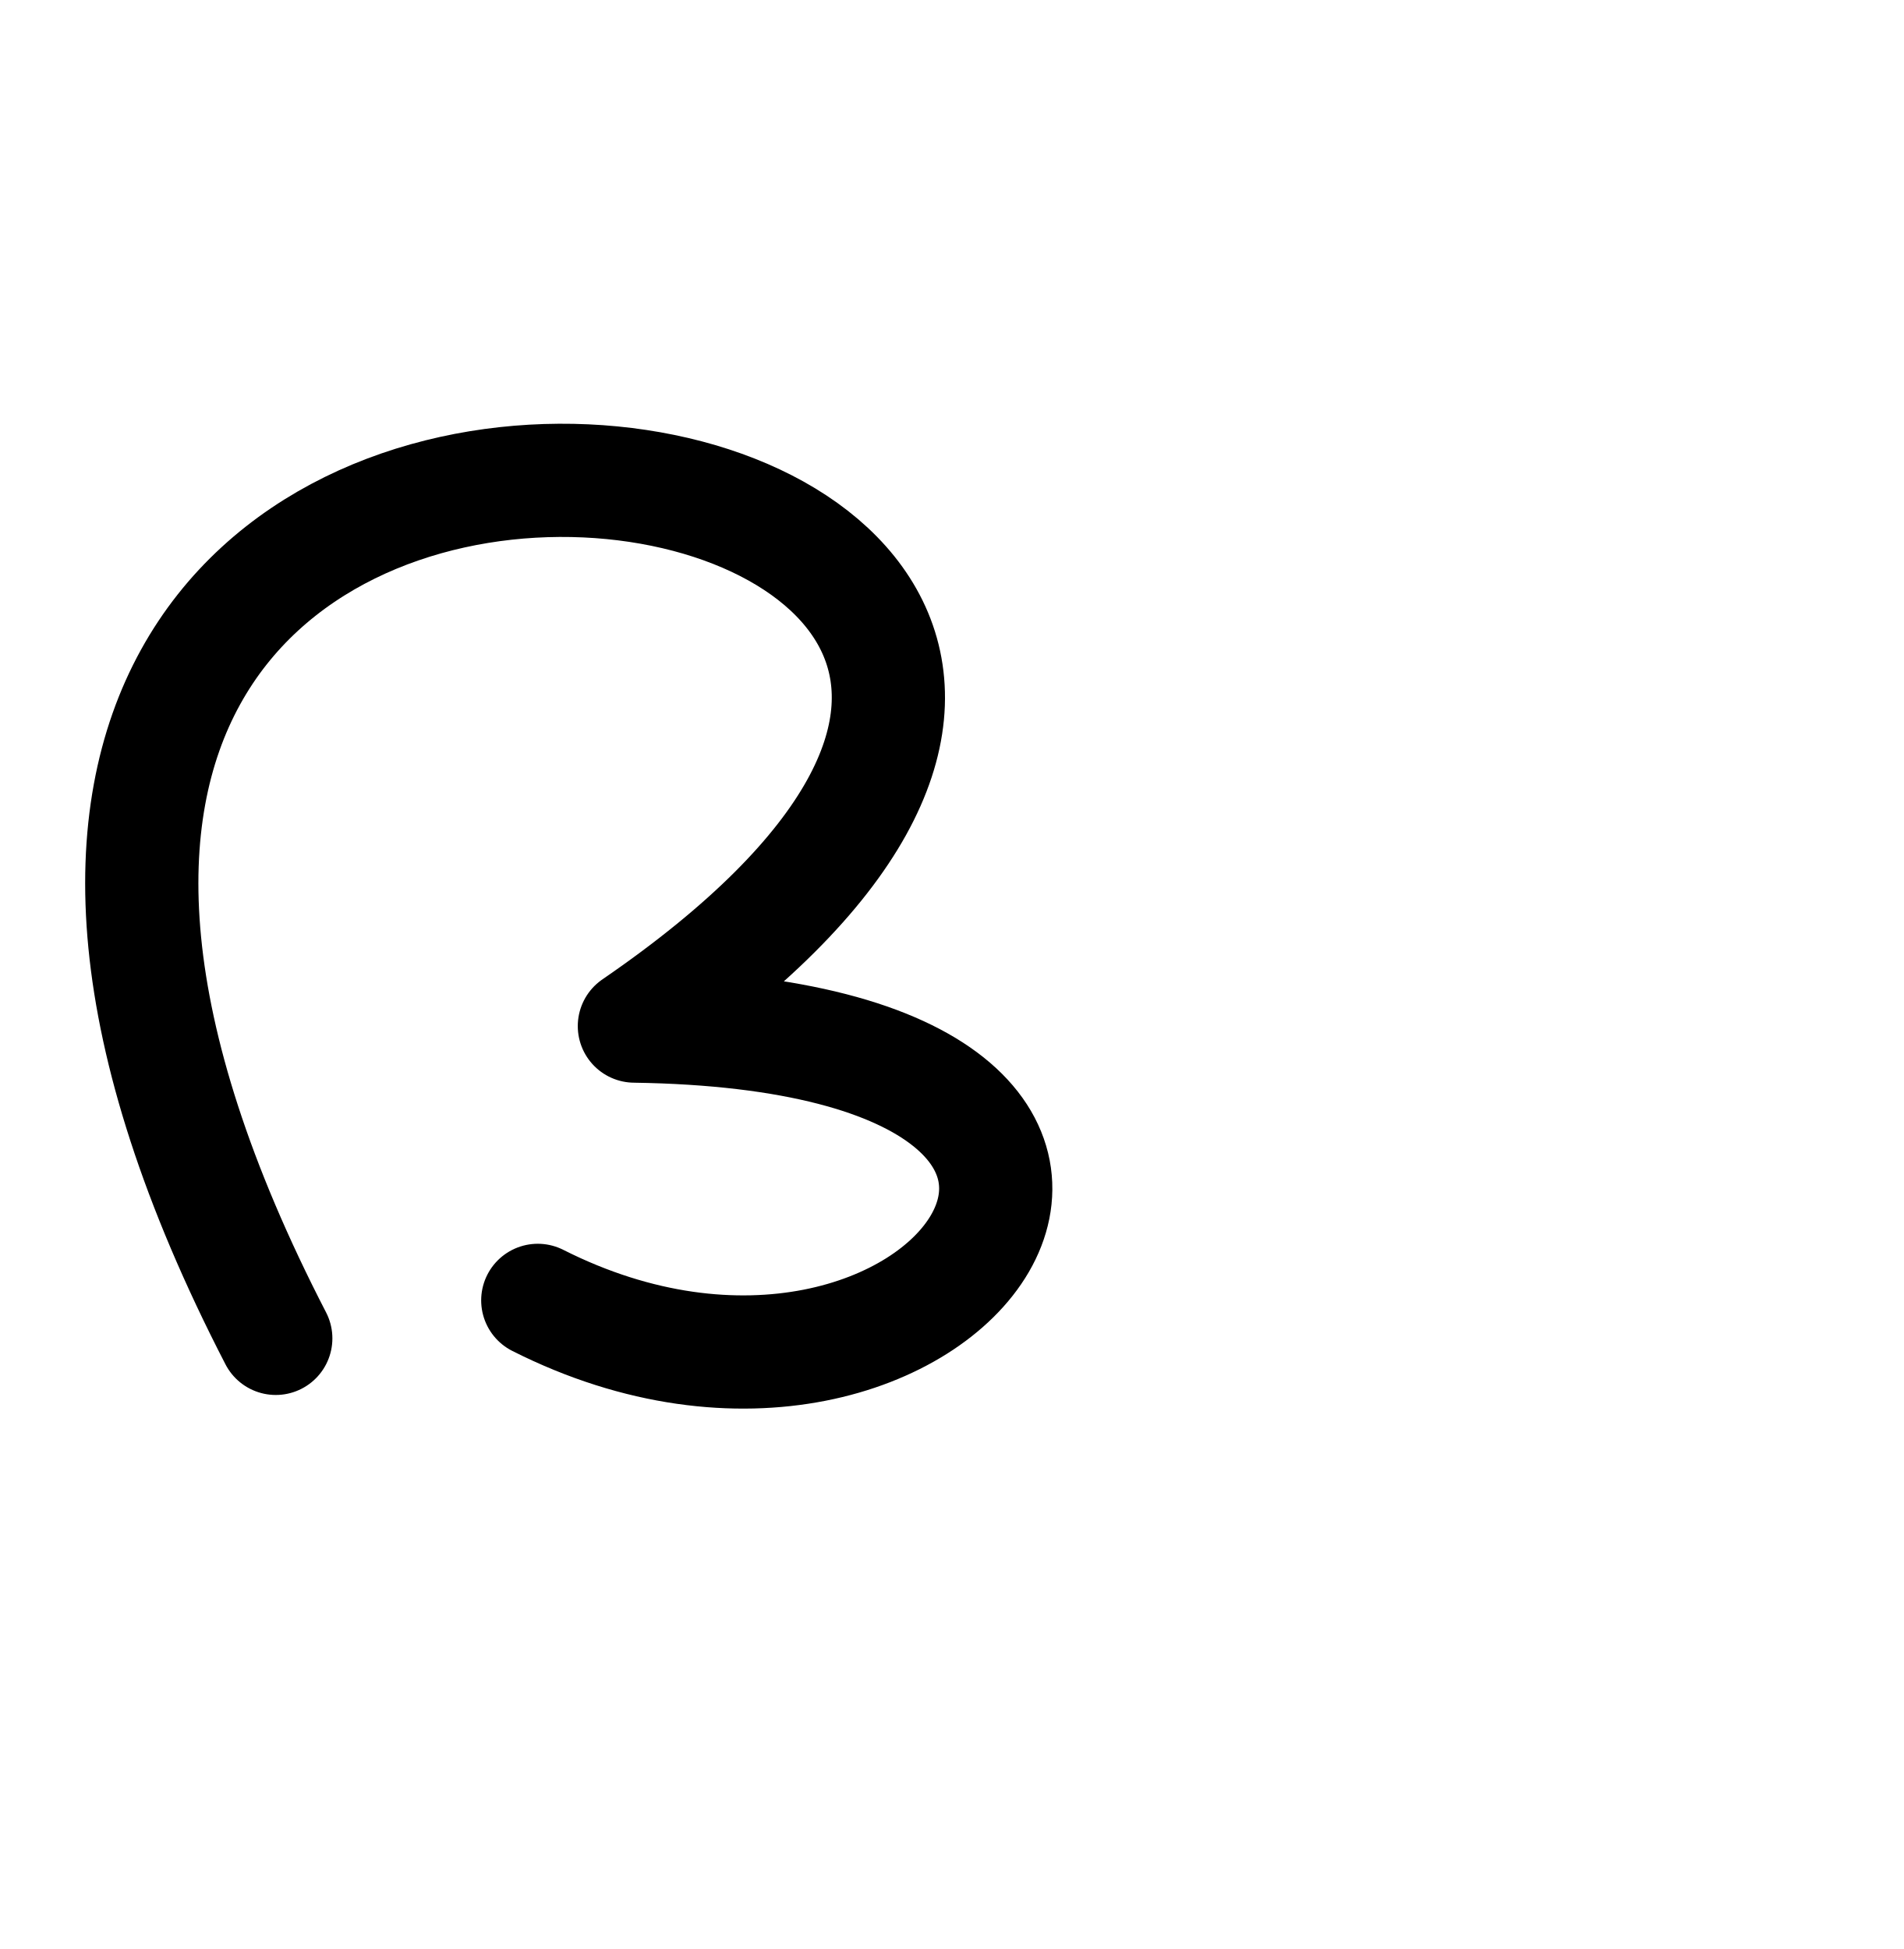
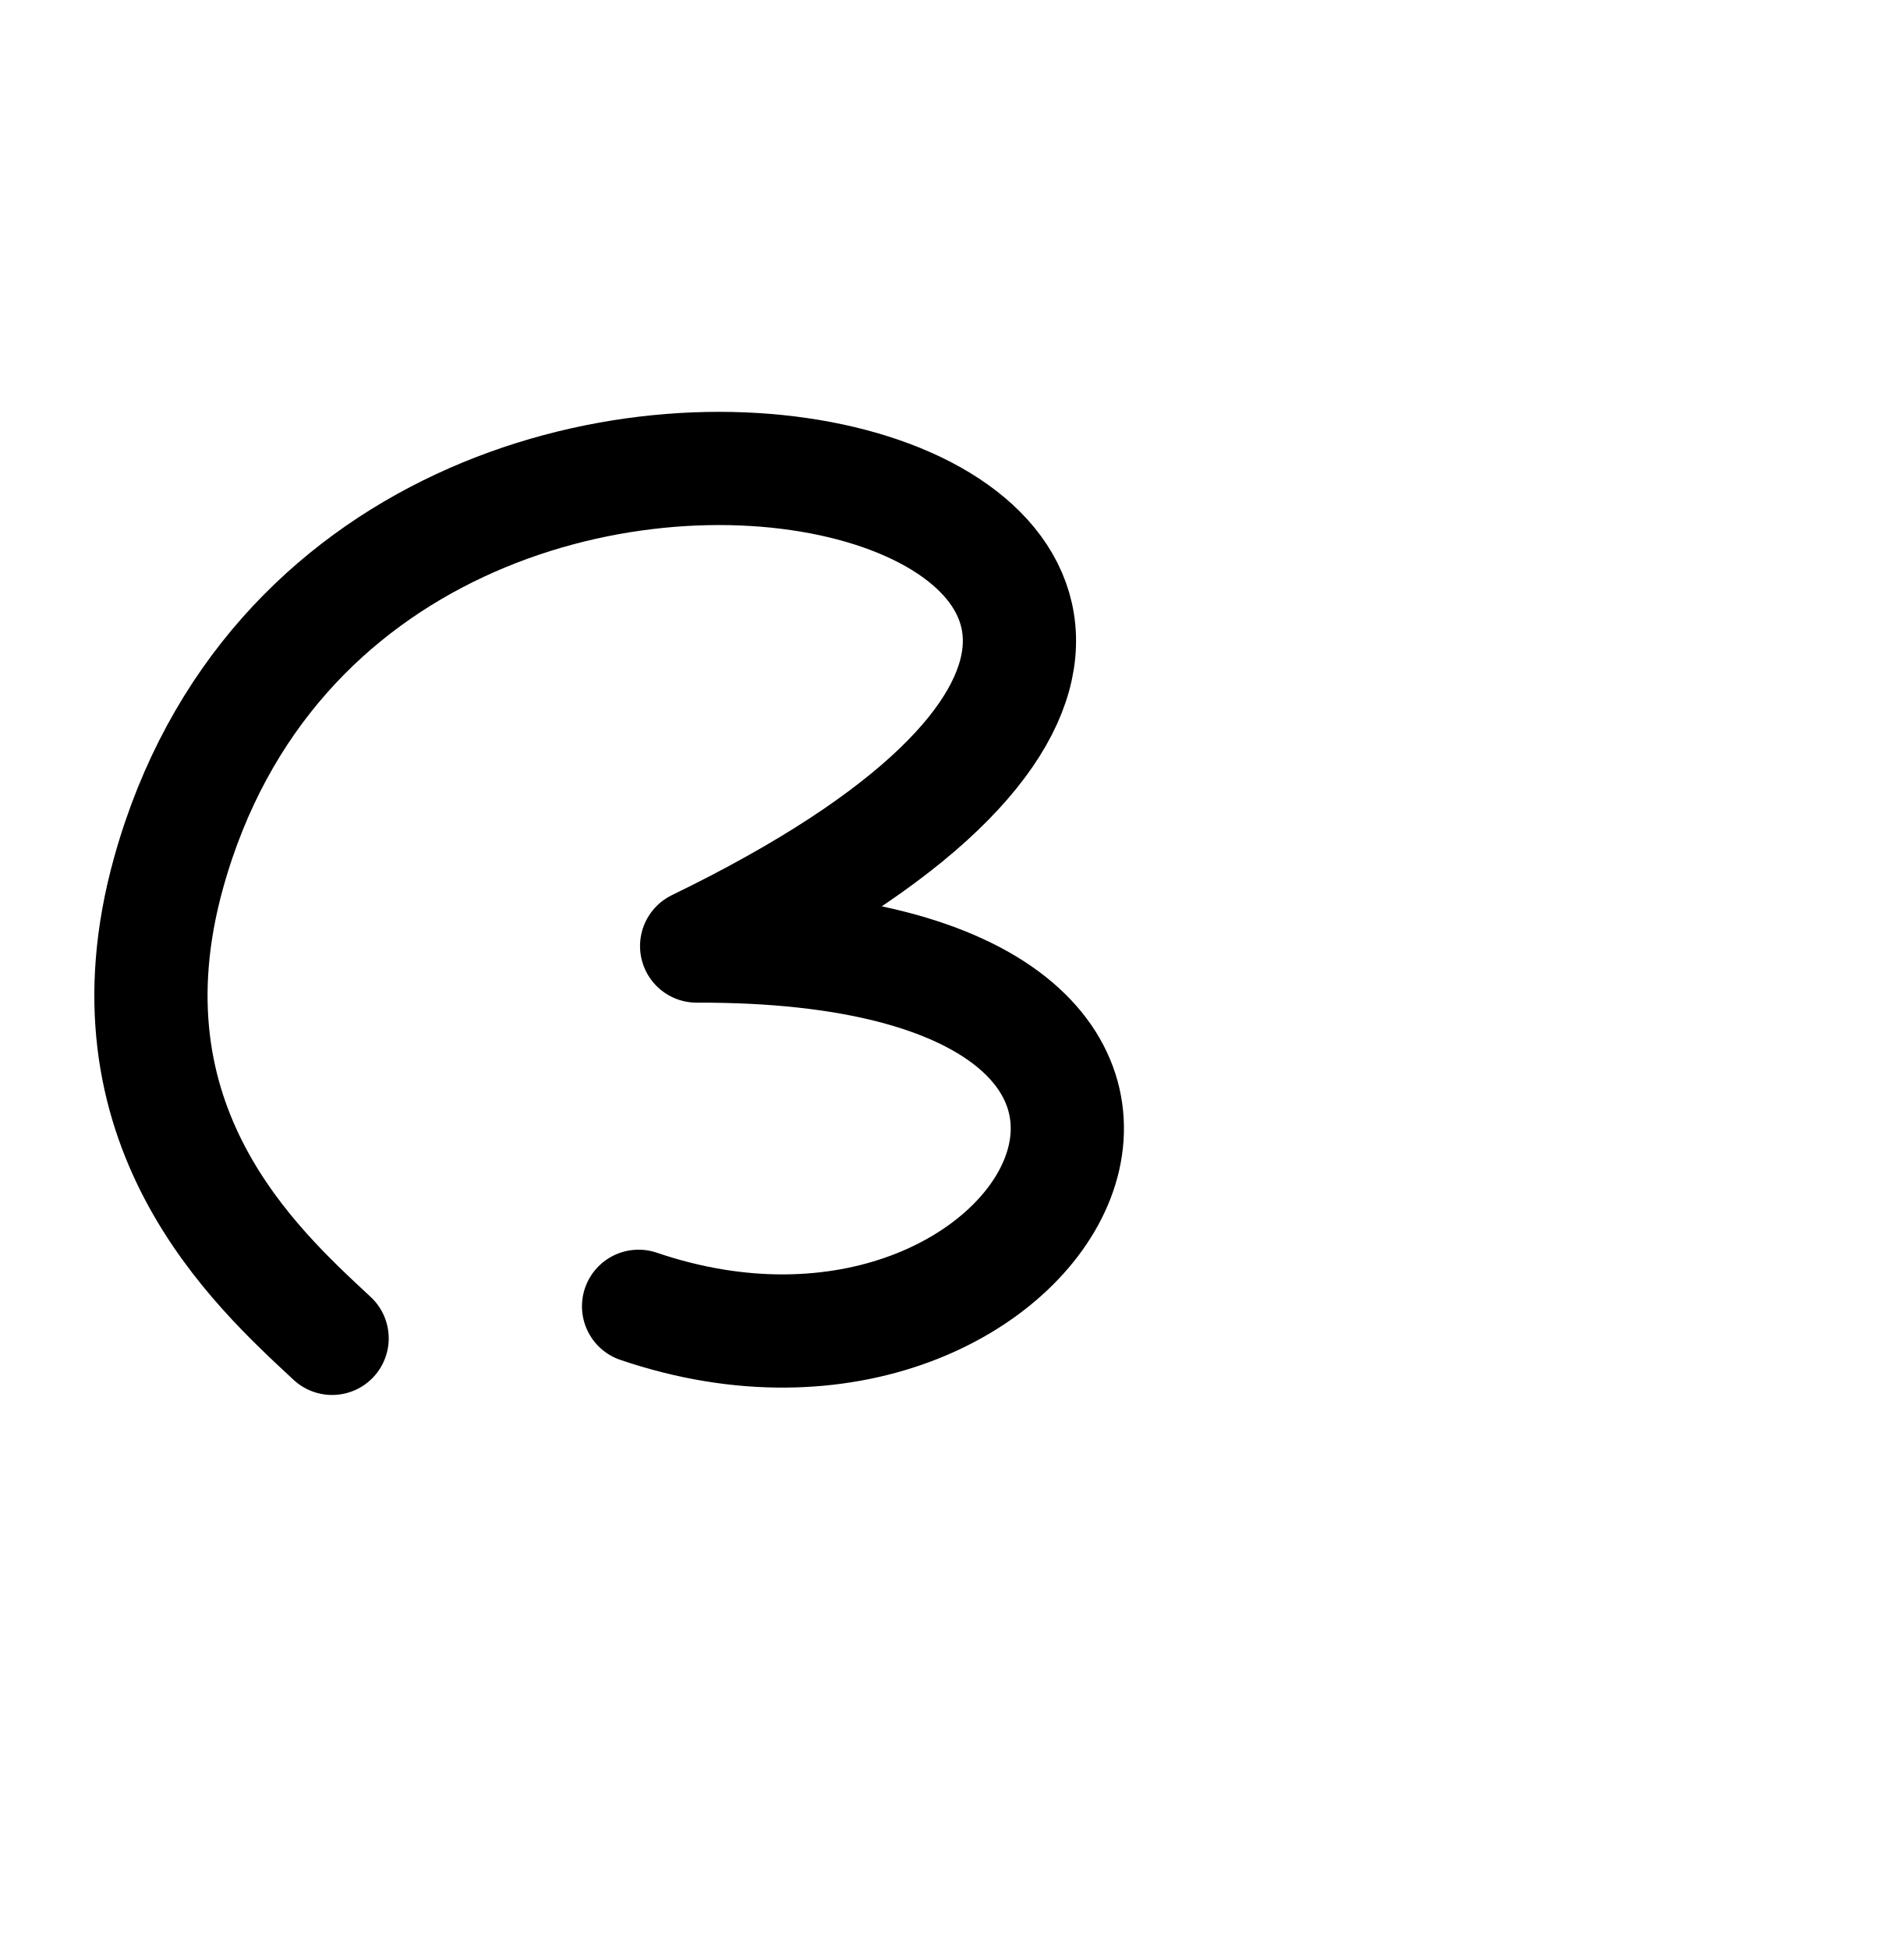
<svg xmlns="http://www.w3.org/2000/svg" width="2000" height="2048" id="svg2992" version="1.1">
  <defs id="defs5498" />
  <g id="layer1" transform="translate(0,1048)">
-     <path style="fill:none;stroke:#000000;stroke-width:118.962;stroke-linecap:round;stroke-linejoin:round;stroke-miterlimit:4;stroke-dasharray:none;stroke-opacity:1" d="M 289.745,358.345 C -384,-946.195 1632,-632 666.537,30.209 1344,40 991.022,533.603 565.037,318.424" id="path3834" />
+     <path style="fill:none;stroke:#000000;stroke-width:118.962;stroke-linecap:round;stroke-linejoin:round;stroke-miterlimit:4;stroke-dasharray:none;stroke-opacity:1" d="M 348.93,358.345 C 268.035,283.115 103.173,134.158 177.271,-131.323 384,-872 1671.037,-509.749 731.952,-53.896 1392,-56 1104,472 670.948,324.654" id="path3834" />
  </g>
</svg>
